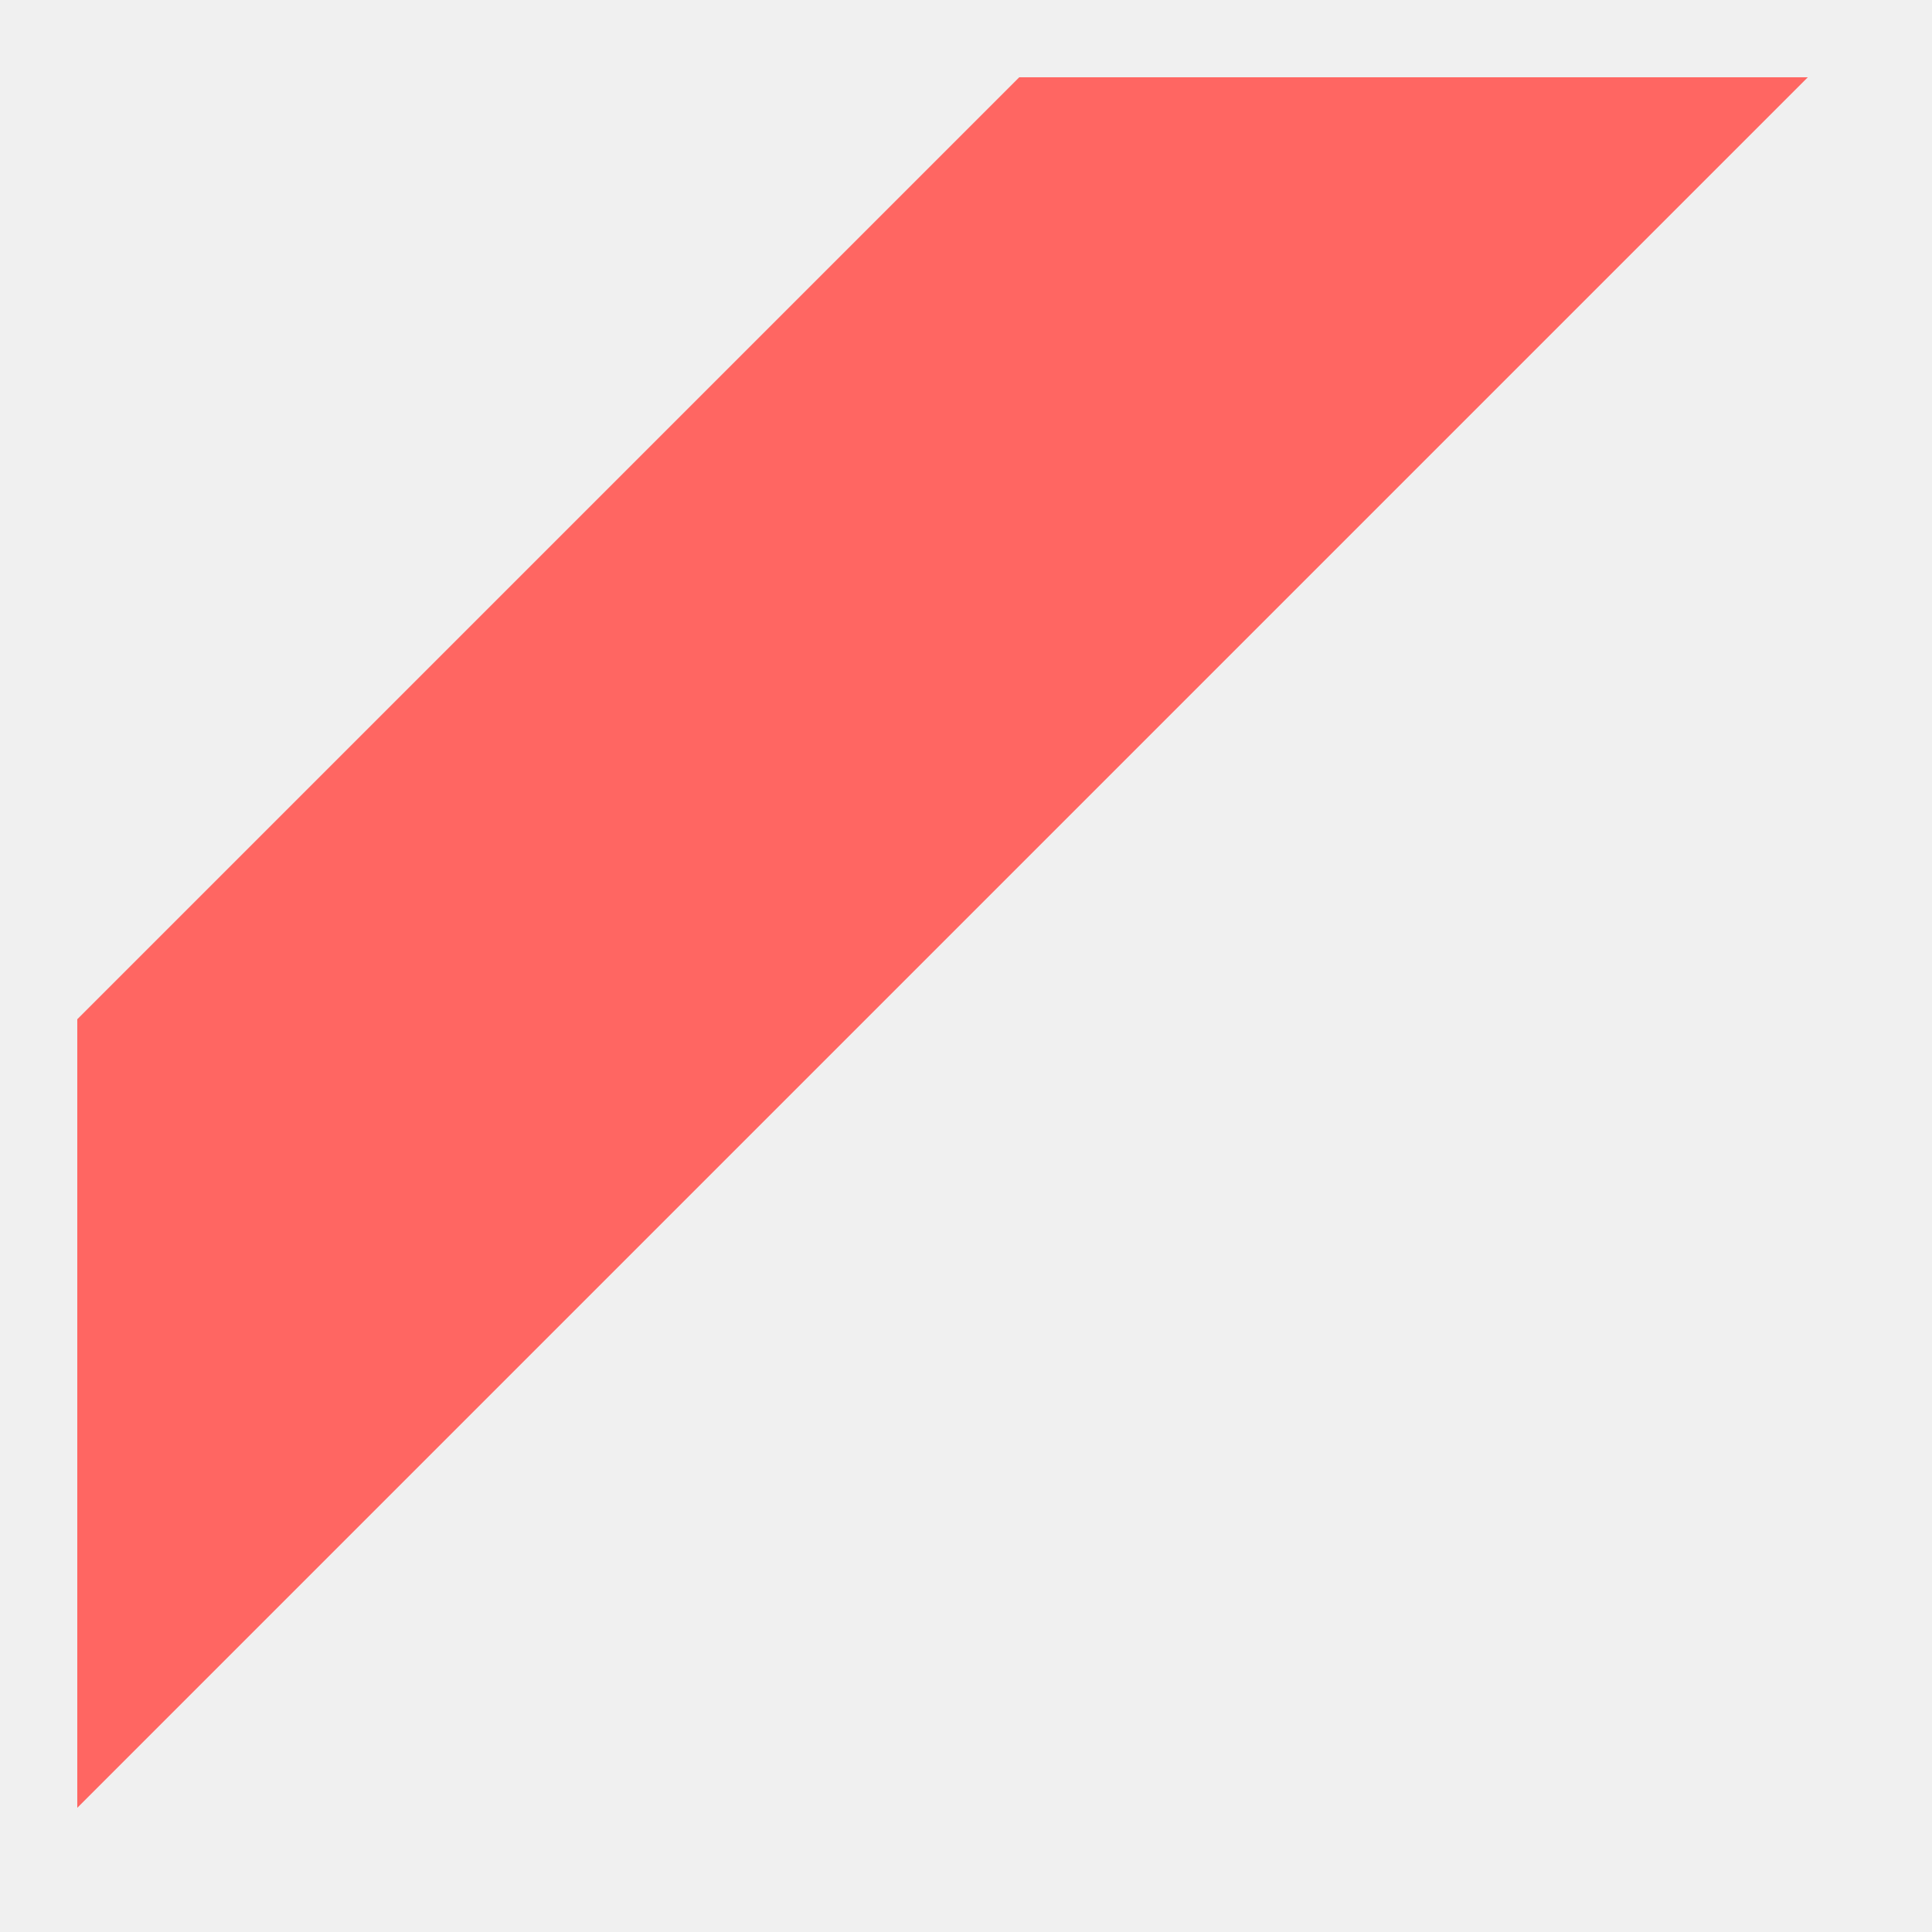
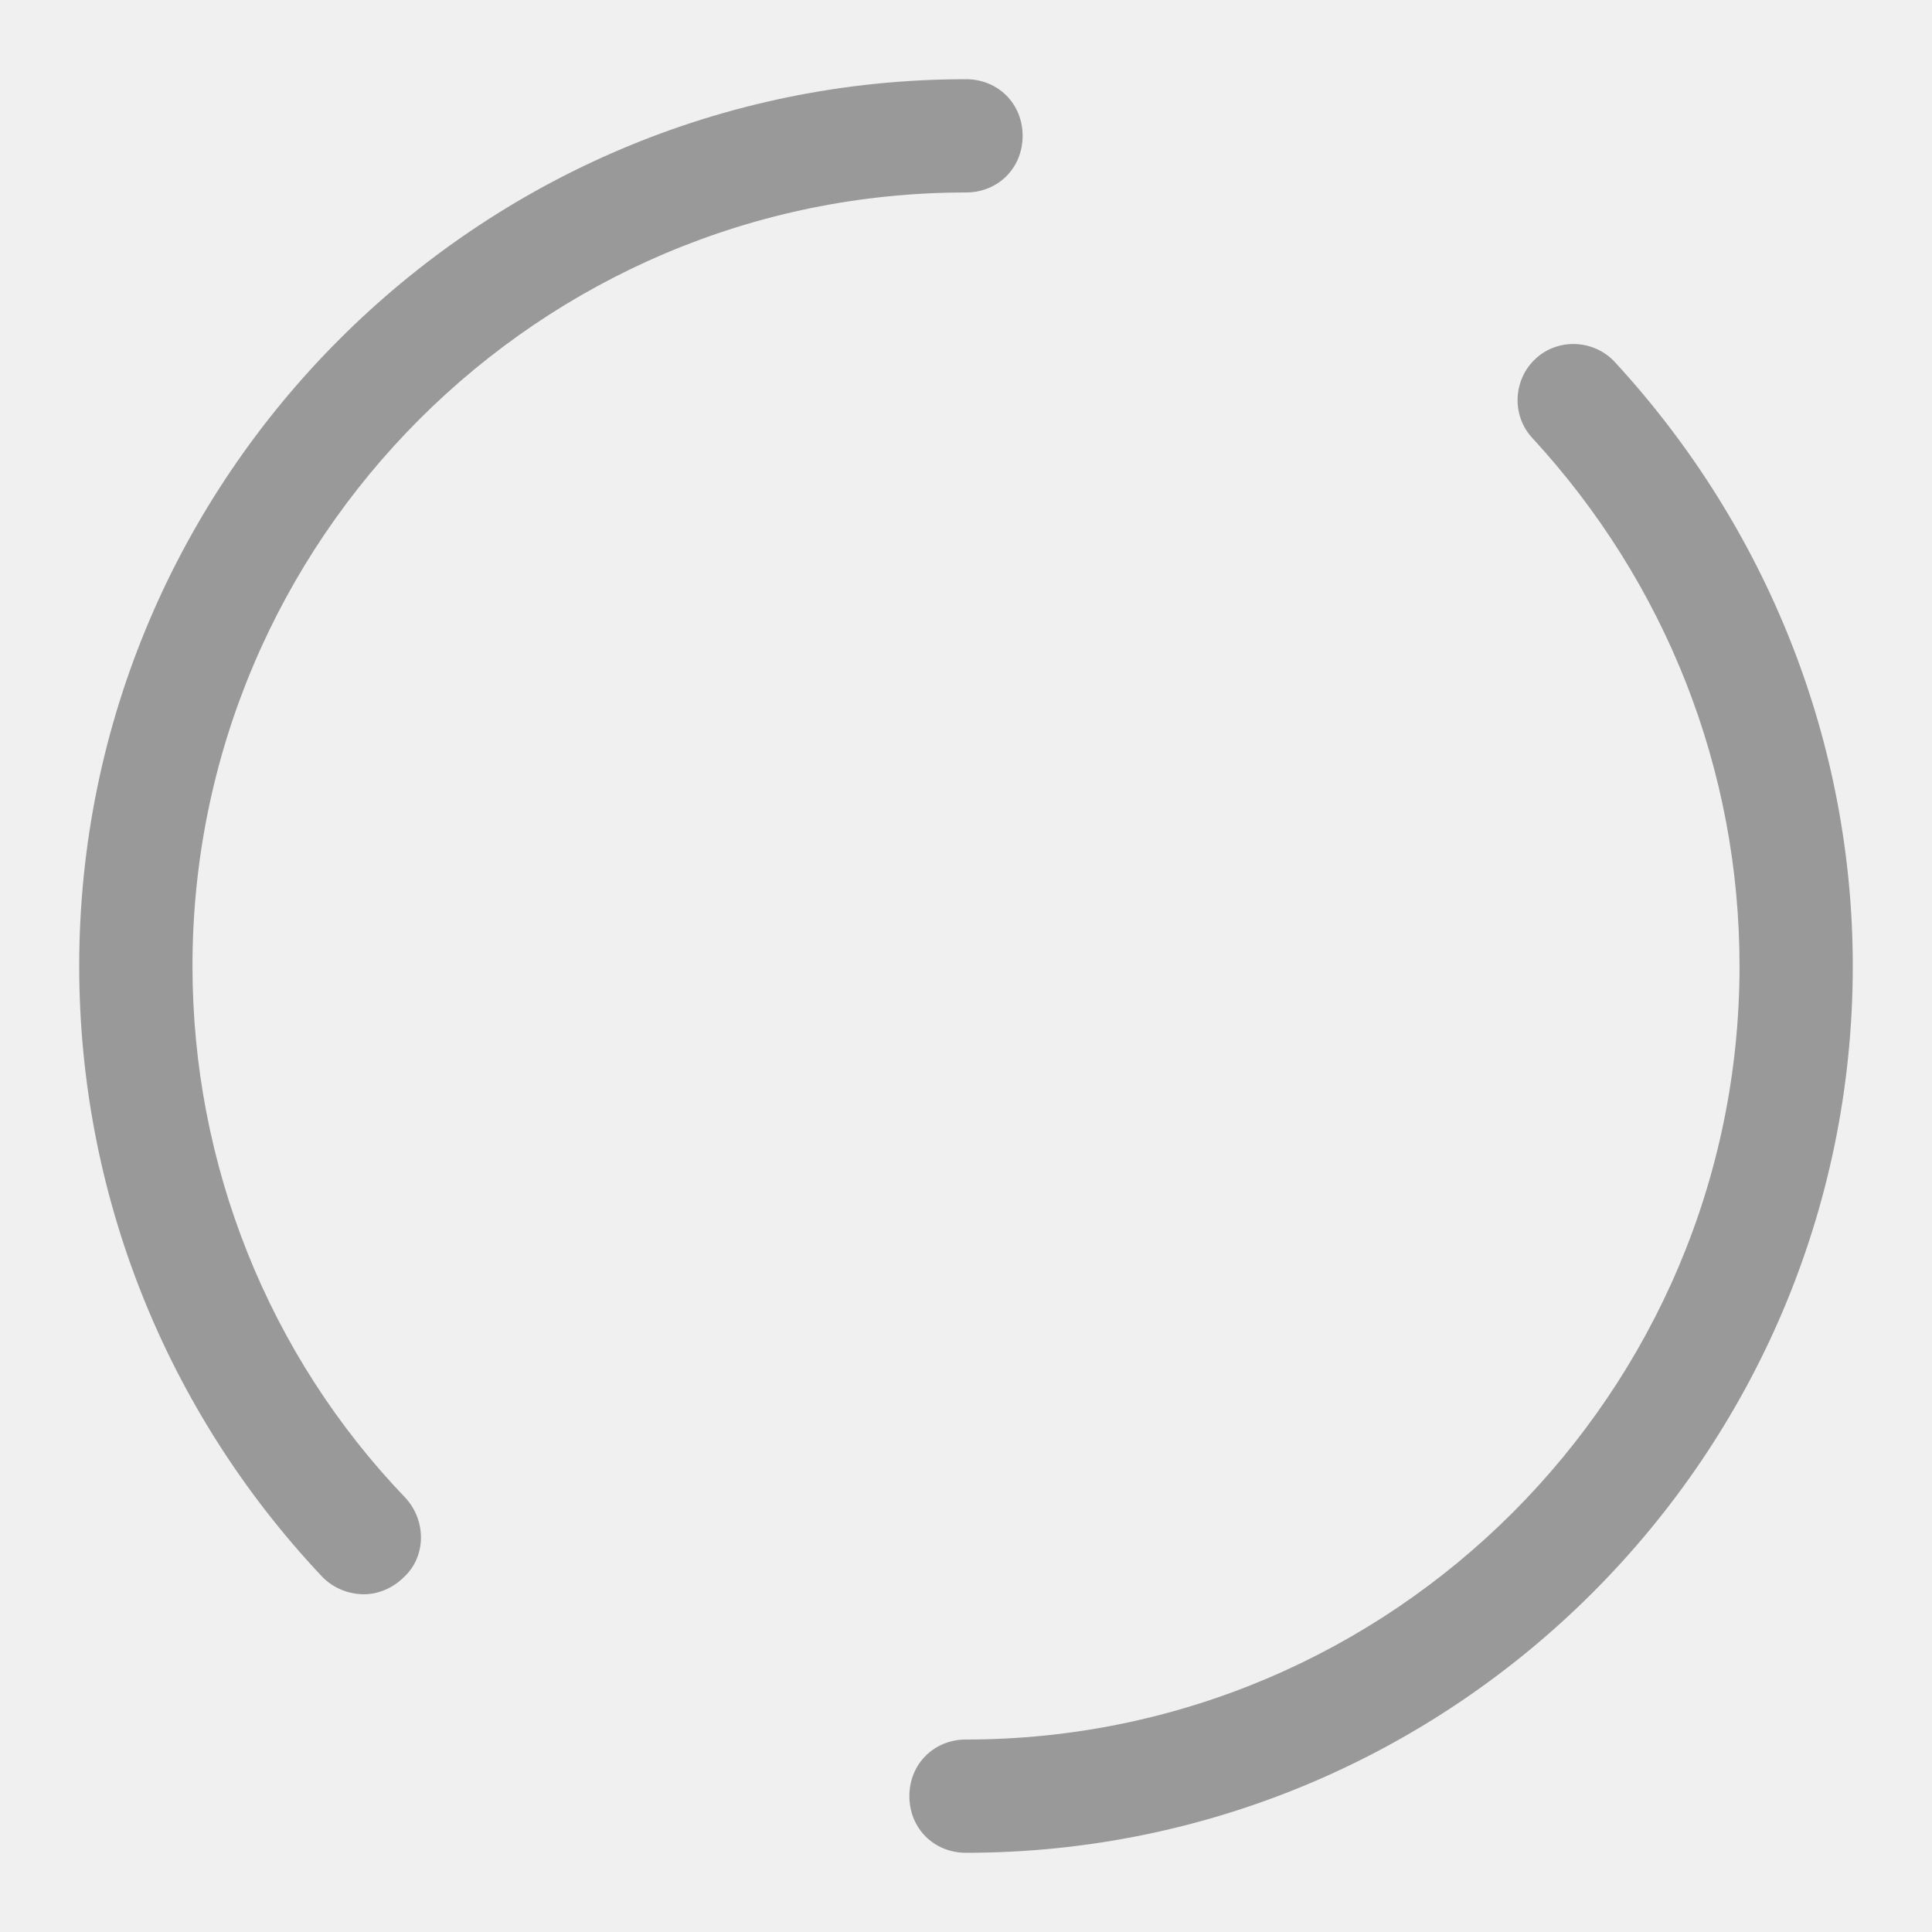
- <svg xmlns="http://www.w3.org/2000/svg" version="1.1" width="25px" height="25px">
+ <svg xmlns="http://www.w3.org/2000/svg" version="1.1" width="16px" height="16px">
  <defs>
    <pattern id="BGPattern" patternUnits="userSpaceOnUse" alignment="0 0" imageRepeat="None" />
-     <mask fill="white" id="Clip4690">
-       <path d="M 1 13.189  L 1 23.393  L 23.393 1  L 13.189 1  L 1 13.189  Z " fill-rule="evenodd" />
+     <mask fill="white" id="Clip2353">
+       <path d="M 15.344 8  C 15.344 12.047  12.047 15.344  8 15.344  C 7.734 15.344  7.531 15.141  7.531 14.875  C 7.531 14.609  7.734 14.406  8 14.406  C 11.531 14.406  14.406 11.531  14.406 8  C 14.406 6.375  13.797 4.828  12.688 3.625  C 12.516 3.438  12.531 3.141  12.719 2.969  C 12.906 2.797  13.203 2.812  13.375 3  C 14.641 4.375  15.344 6.156  15.344 8  Z M 3.344 13.062  C 3.25 13.156  3.125 13.203  3.016 13.203  C 2.891 13.203  2.766 13.156  2.672 13.062  C 1.375 11.688  0.656 9.891  0.656 8  C 0.656 3.953  3.953 0.656  8 0.656  C 8.266 0.656  8.469 0.859  8.469 1.125  C 8.469 1.391  8.266 1.594  8 1.594  C 4.469 1.594  1.594 4.469  1.594 8  C 1.594 9.641  2.219 11.219  3.359 12.406  C 3.531 12.594  3.531 12.891  3.344 13.062  Z " fill-rule="evenodd" />
    </mask>
  </defs>
-   <g transform="matrix(1 0 0 1 -160 -1240 )">
-     <path d="M 1 13.189  L 1 23.393  L 23.393 1  L 13.189 1  L 1 13.189  Z " fill-rule="nonzero" fill="rgba(255, 102, 98, 1)" stroke="none" transform="matrix(1 0 0 1 160 1240 )" class="fill" />
-     <path d="M 1 13.189  L 1 23.393  L 23.393 1  L 13.189 1  L 1 13.189  Z " stroke-width="0" stroke-dasharray="0" stroke="rgba(255, 255, 255, 0)" fill="none" transform="matrix(1 0 0 1 160 1240 )" class="stroke" mask="url(#Clip4690)" />
+   <g transform="matrix(1 0 0 1 -315 -325 )">
+     <path d="M 15.344 8  C 15.344 12.047  12.047 15.344  8 15.344  C 7.734 15.344  7.531 15.141  7.531 14.875  C 7.531 14.609  7.734 14.406  8 14.406  C 11.531 14.406  14.406 11.531  14.406 8  C 14.406 6.375  13.797 4.828  12.688 3.625  C 12.516 3.438  12.531 3.141  12.719 2.969  C 12.906 2.797  13.203 2.812  13.375 3  C 14.641 4.375  15.344 6.156  15.344 8  Z M 3.344 13.062  C 3.25 13.156  3.125 13.203  3.016 13.203  C 2.891 13.203  2.766 13.156  2.672 13.062  C 1.375 11.688  0.656 9.891  0.656 8  C 0.656 3.953  3.953 0.656  8 0.656  C 8.266 0.656  8.469 0.859  8.469 1.125  C 8.469 1.391  8.266 1.594  8 1.594  C 4.469 1.594  1.594 4.469  1.594 8  C 1.594 9.641  2.219 11.219  3.359 12.406  C 3.531 12.594  3.531 12.891  3.344 13.062  Z " fill-rule="nonzero" fill="rgba(153, 153, 153, 1)" stroke="none" transform="matrix(1 0 0 1 315 325 )" class="fill" />
+     <path d="M 15.344 8  C 15.344 12.047  12.047 15.344  8 15.344  C 7.734 15.344  7.531 15.141  7.531 14.875  C 7.531 14.609  7.734 14.406  8 14.406  C 11.531 14.406  14.406 11.531  14.406 8  C 14.406 6.375  13.797 4.828  12.688 3.625  C 12.516 3.438  12.531 3.141  12.719 2.969  C 12.906 2.797  13.203 2.812  13.375 3  C 14.641 4.375  15.344 6.156  15.344 8  Z " stroke-width="0" stroke-dasharray="0" stroke="rgba(255, 255, 255, 0)" fill="none" transform="matrix(1 0 0 1 315 325 )" class="stroke" mask="url(#Clip2353)" />
+     <path d="M 3.344 13.062  C 3.25 13.156  3.125 13.203  3.016 13.203  C 2.891 13.203  2.766 13.156  2.672 13.062  C 1.375 11.688  0.656 9.891  0.656 8  C 0.656 3.953  3.953 0.656  8 0.656  C 8.266 0.656  8.469 0.859  8.469 1.125  C 8.469 1.391  8.266 1.594  8 1.594  C 4.469 1.594  1.594 4.469  1.594 8  C 1.594 9.641  2.219 11.219  3.359 12.406  C 3.531 12.594  3.531 12.891  3.344 13.062  Z " stroke-width="0" stroke-dasharray="0" stroke="rgba(255, 255, 255, 0)" fill="none" transform="matrix(1 0 0 1 315 325 )" class="stroke" mask="url(#Clip2353)" />
  </g>
</svg>
